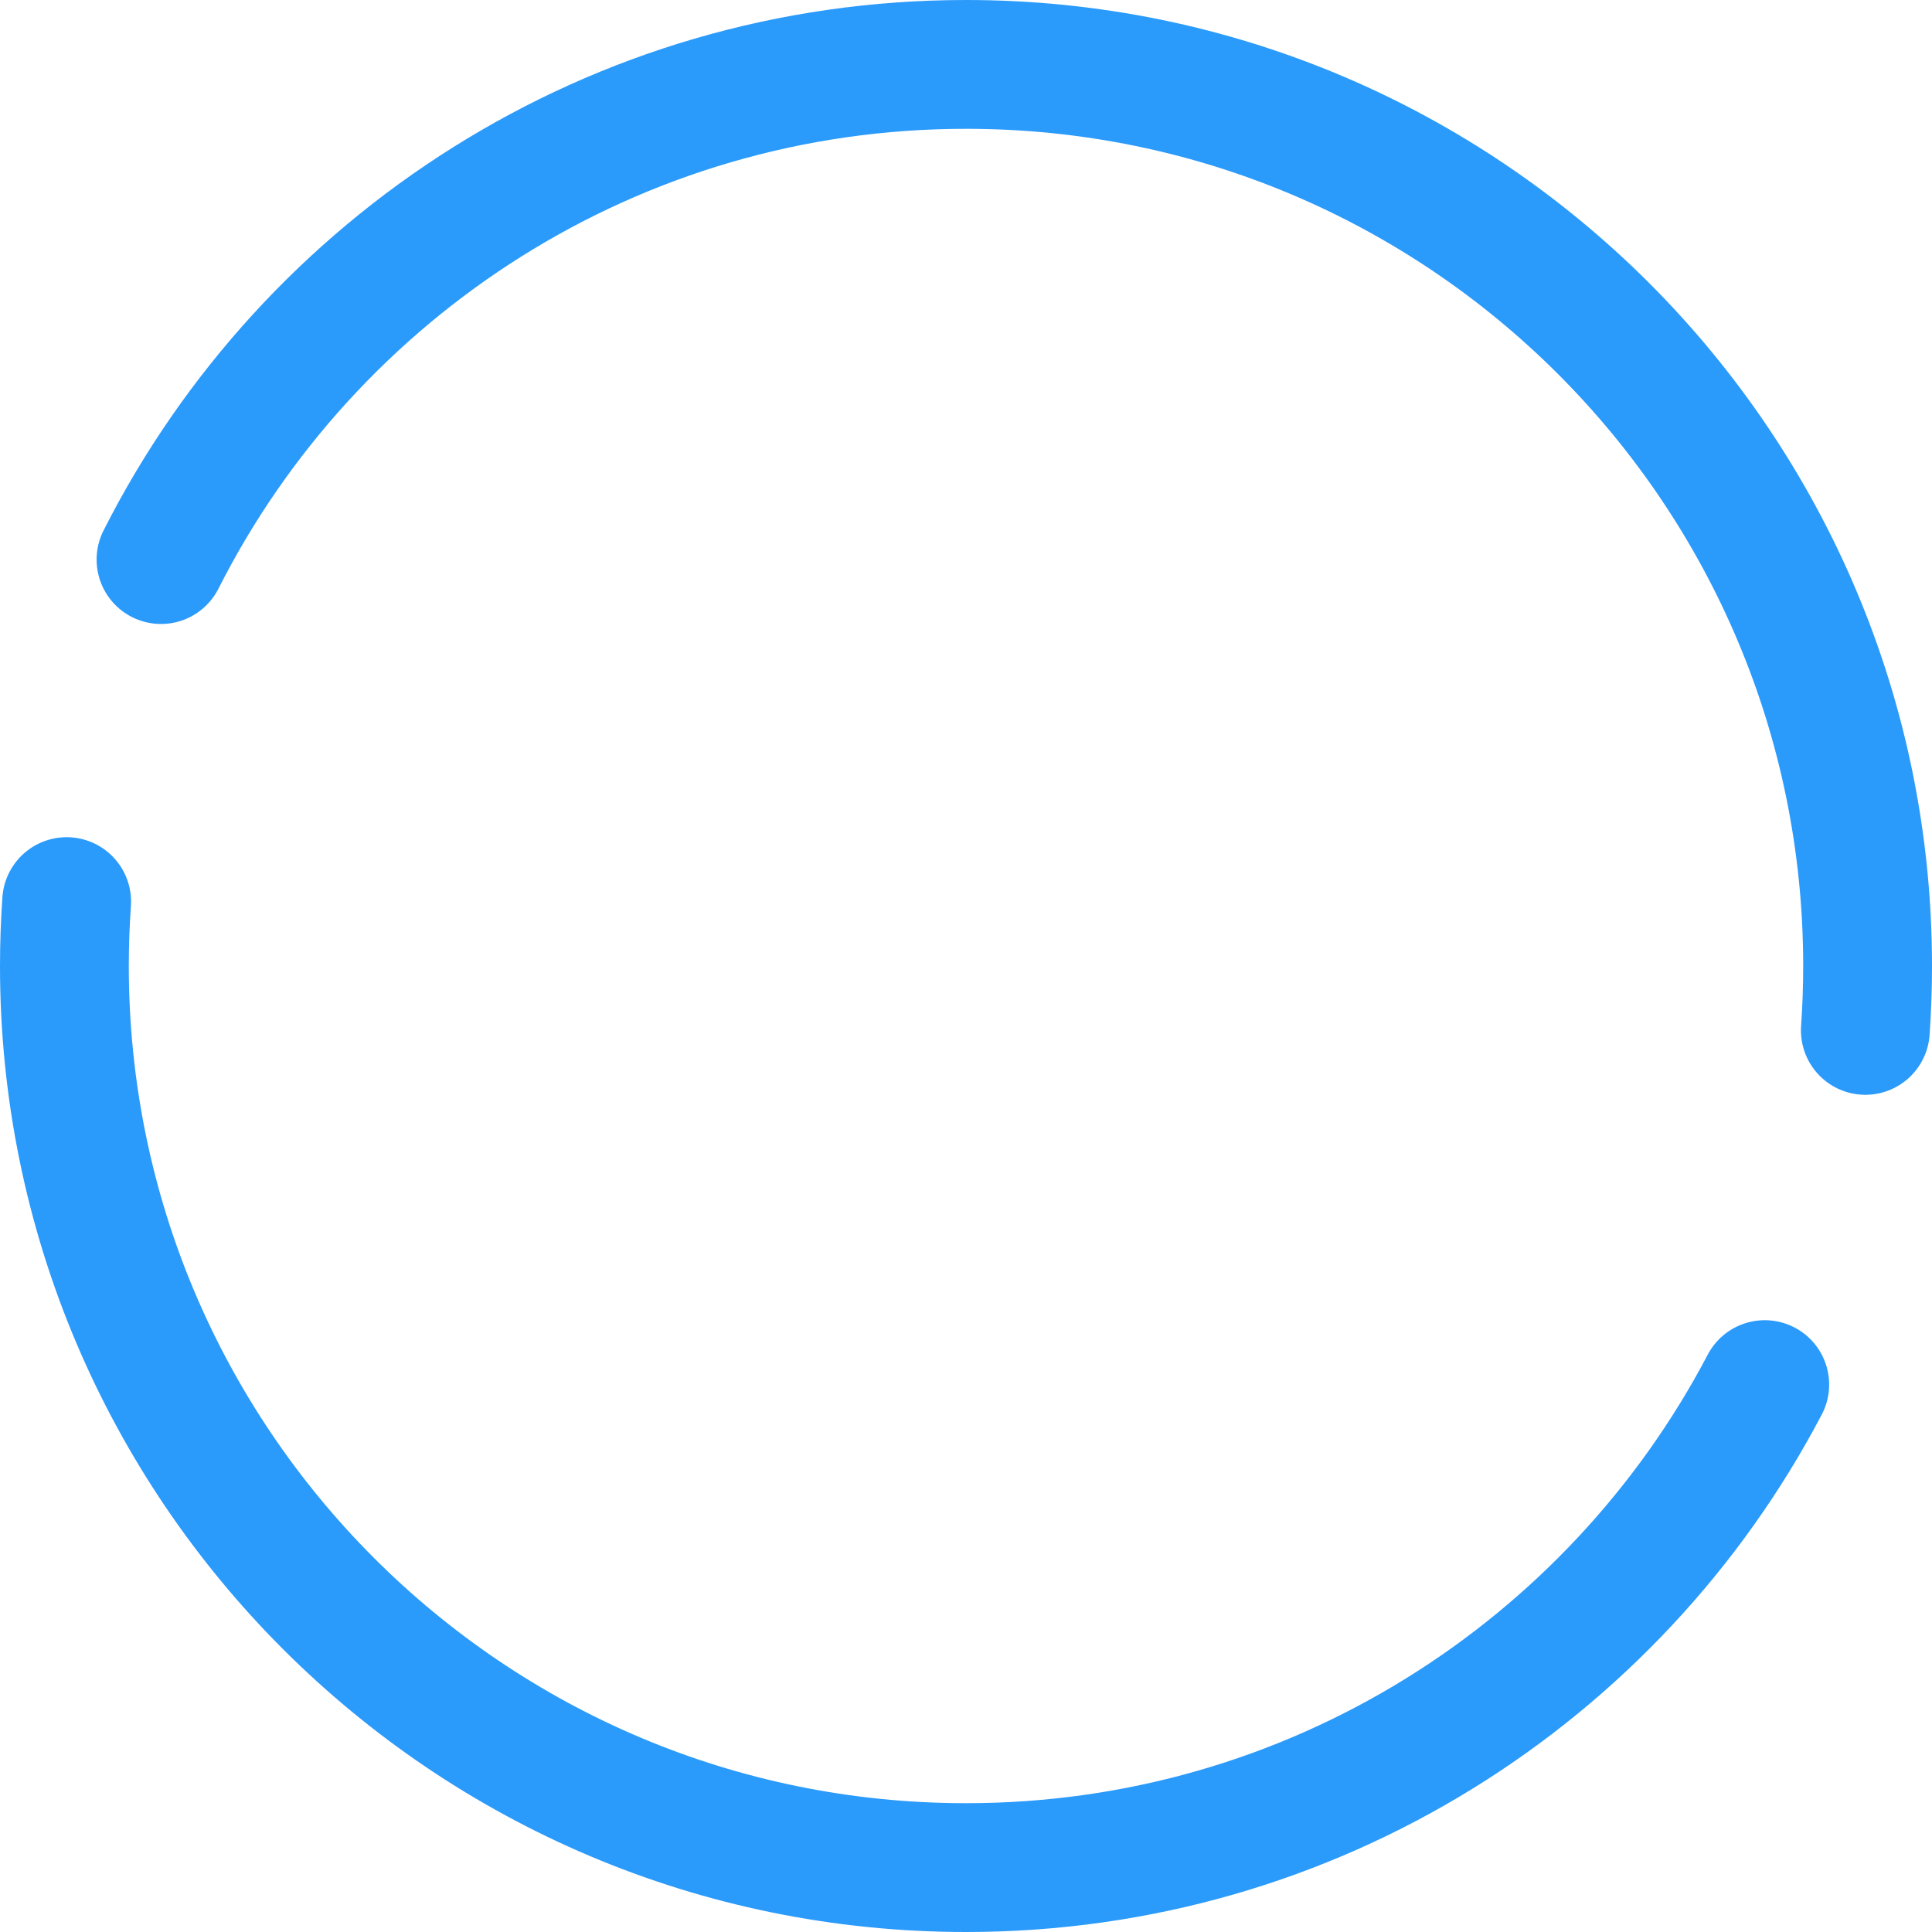
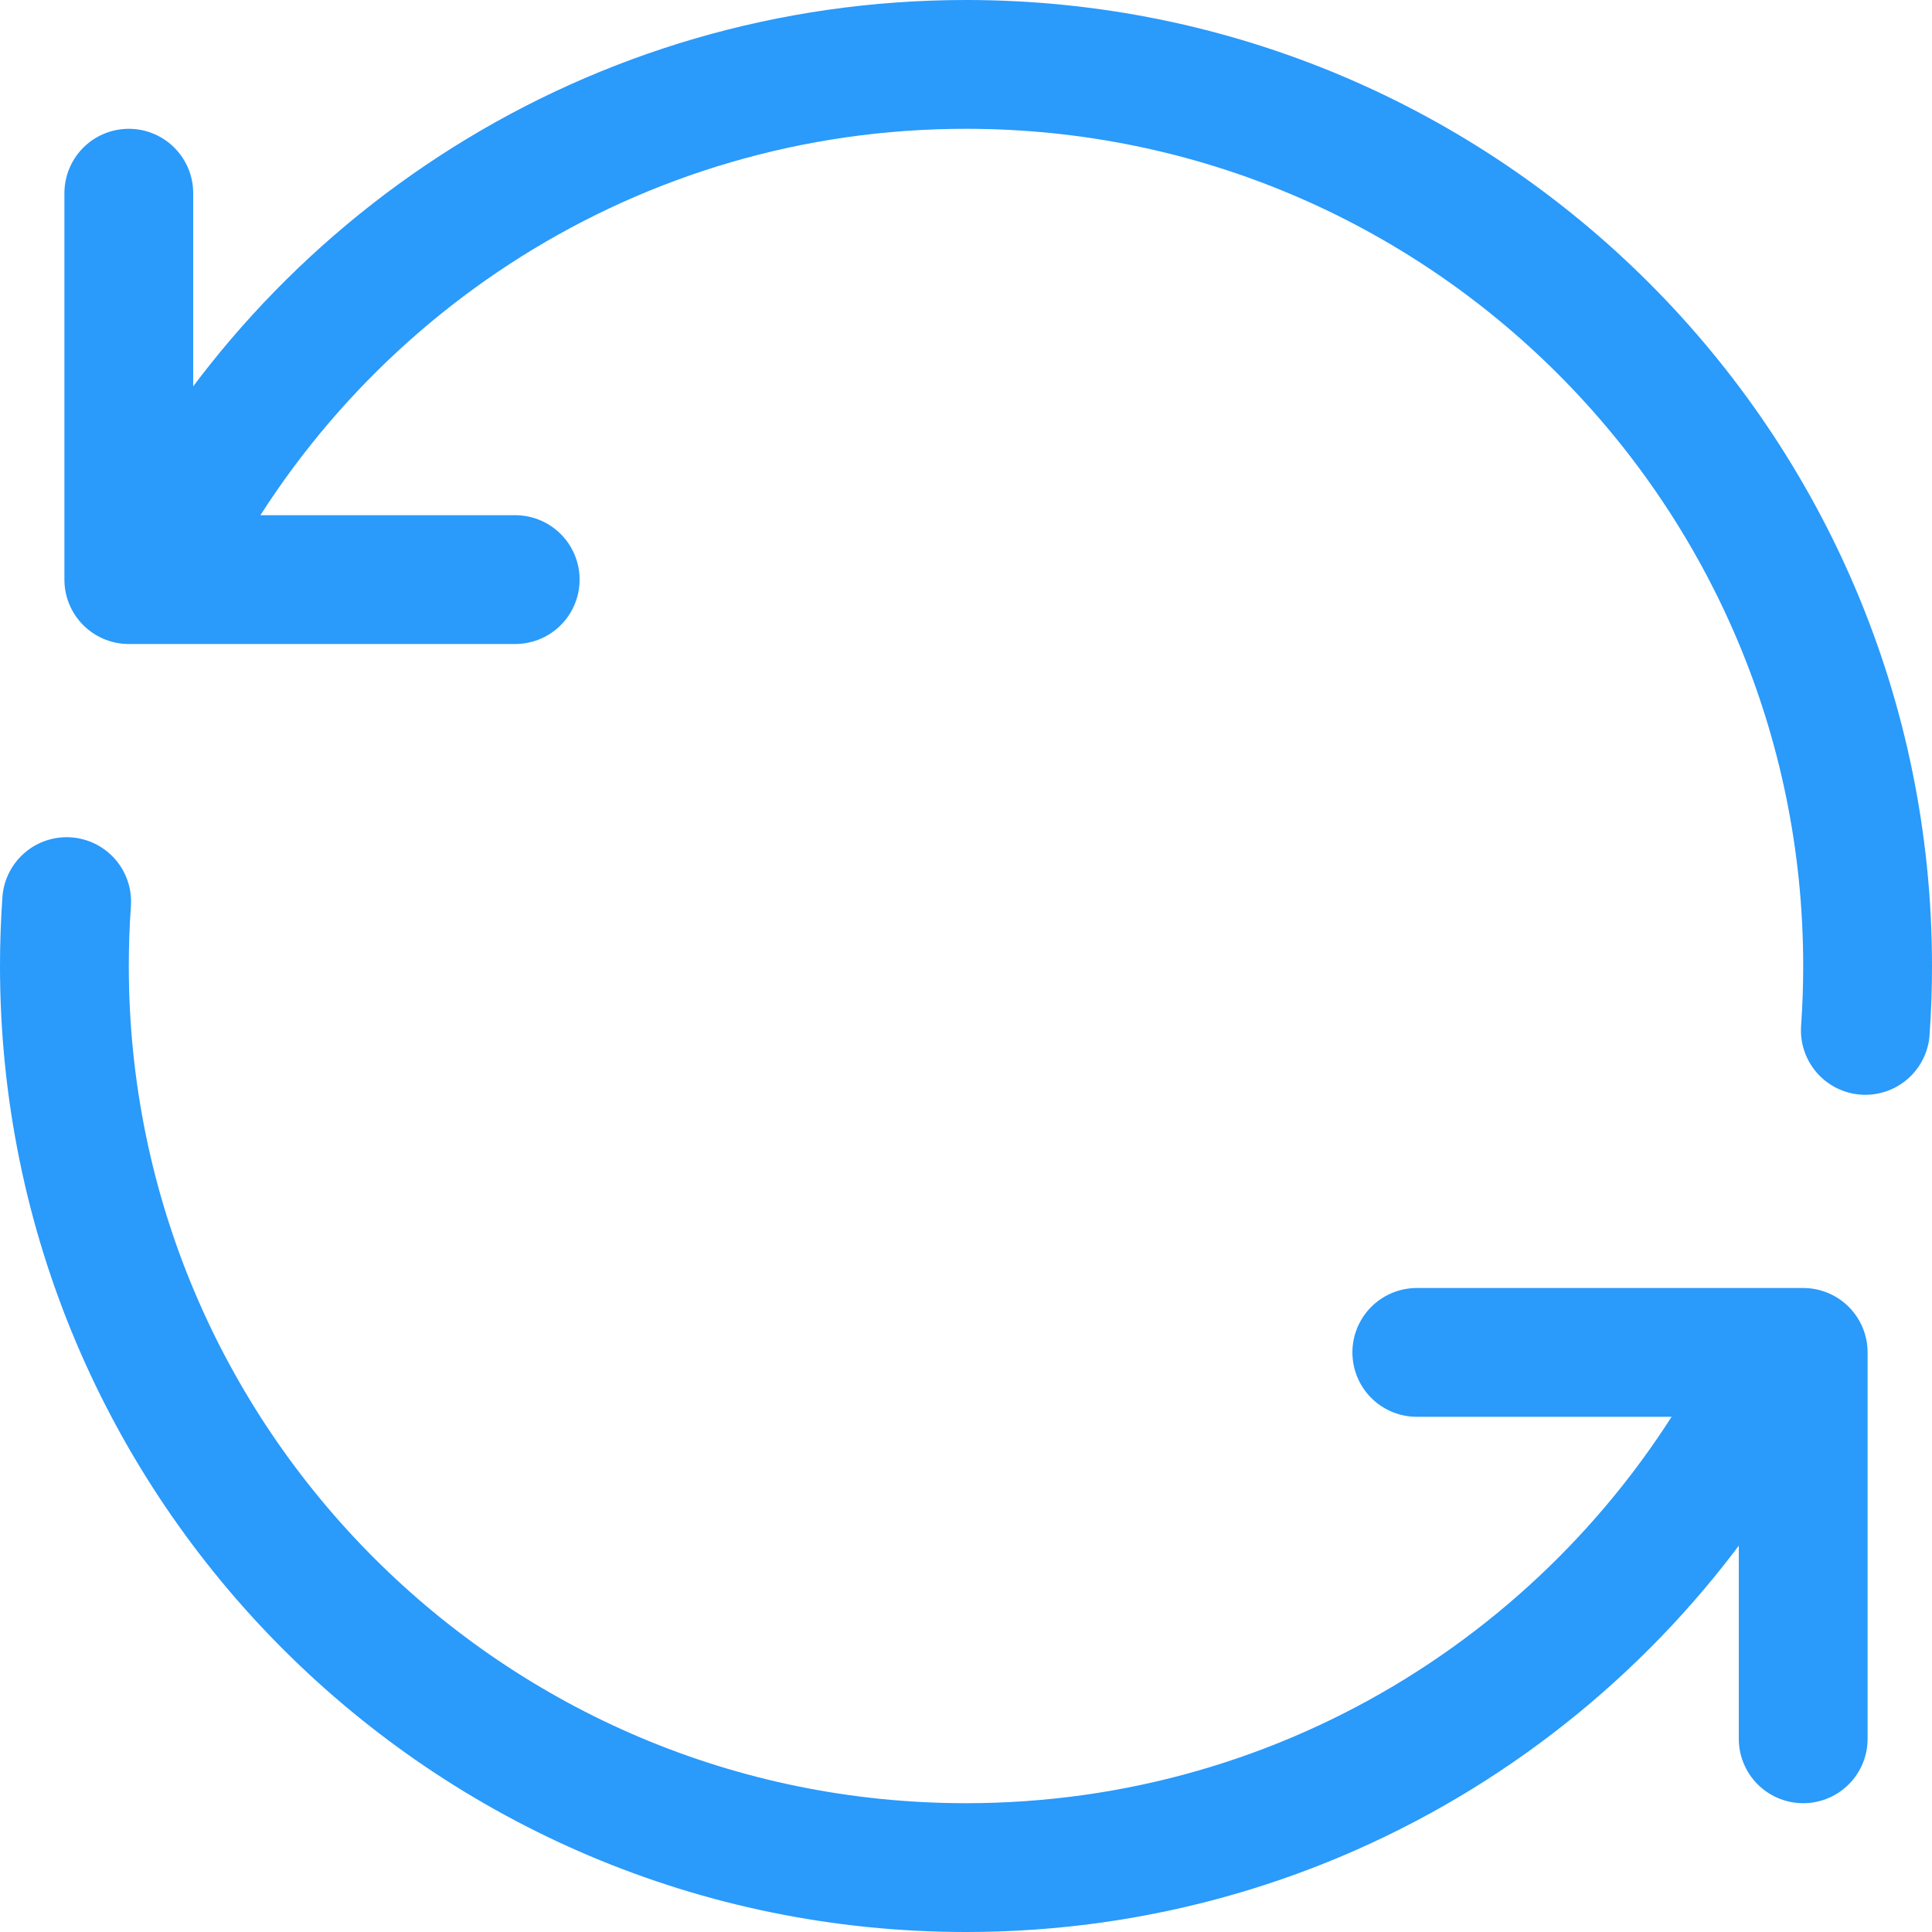
<svg xmlns="http://www.w3.org/2000/svg" width="30" height="30" viewBox="0 0 30 30" fill="none">
  <path d="M2.5 8.689C4.808 4.127 9.539 1 15 1C22.732 1 29 7.268 29 15C29 15.336 28.988 15.67 28.965 16M27.403 21.5C25.061 25.959 20.386 29 15 29C7.268 29 1 22.732 1 15C1 14.664 1.012 14.33 1.035 14" stroke="#2A9AFB" stroke-width="2" stroke-linecap="round" stroke-linejoin="round" />
+   <path d="M2 3V9H8" stroke="#2A9AFB" stroke-width="2" stroke-linecap="round" stroke-linejoin="round" />
+   <path d="M28 27V21H22" stroke="#2A9AFB" stroke-width="2" stroke-linecap="round" stroke-linejoin="round" />
</svg>
